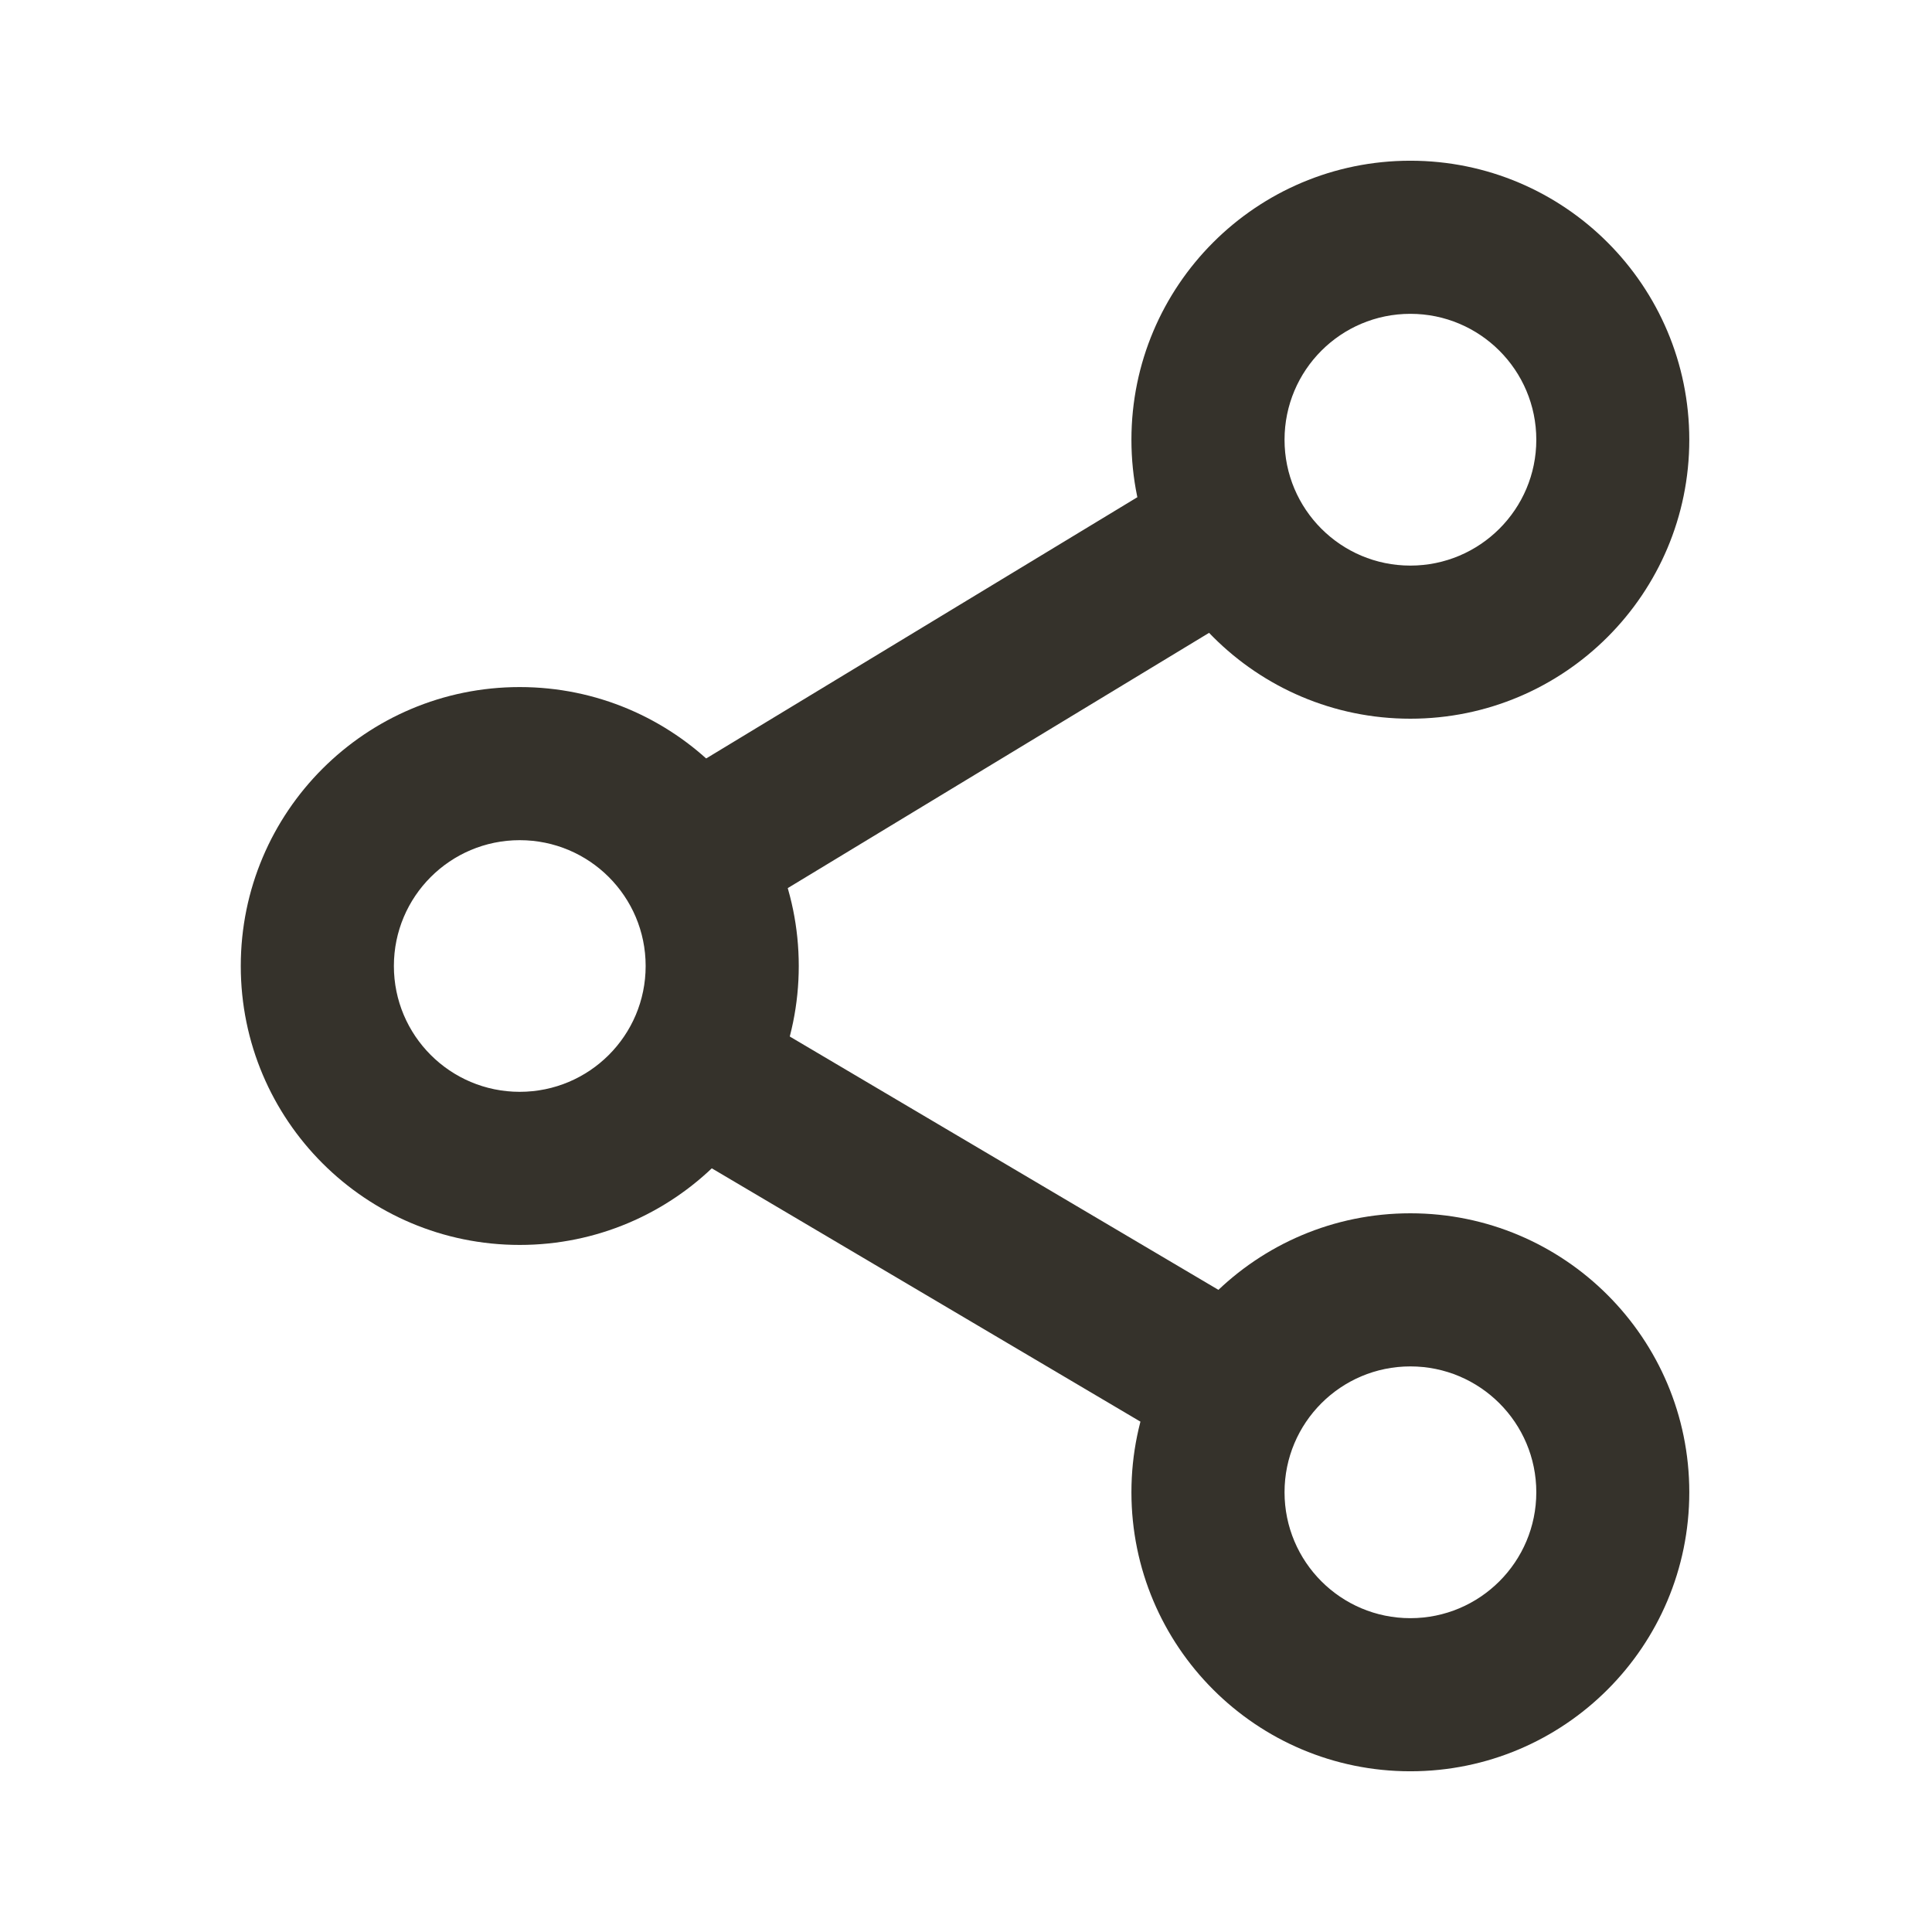
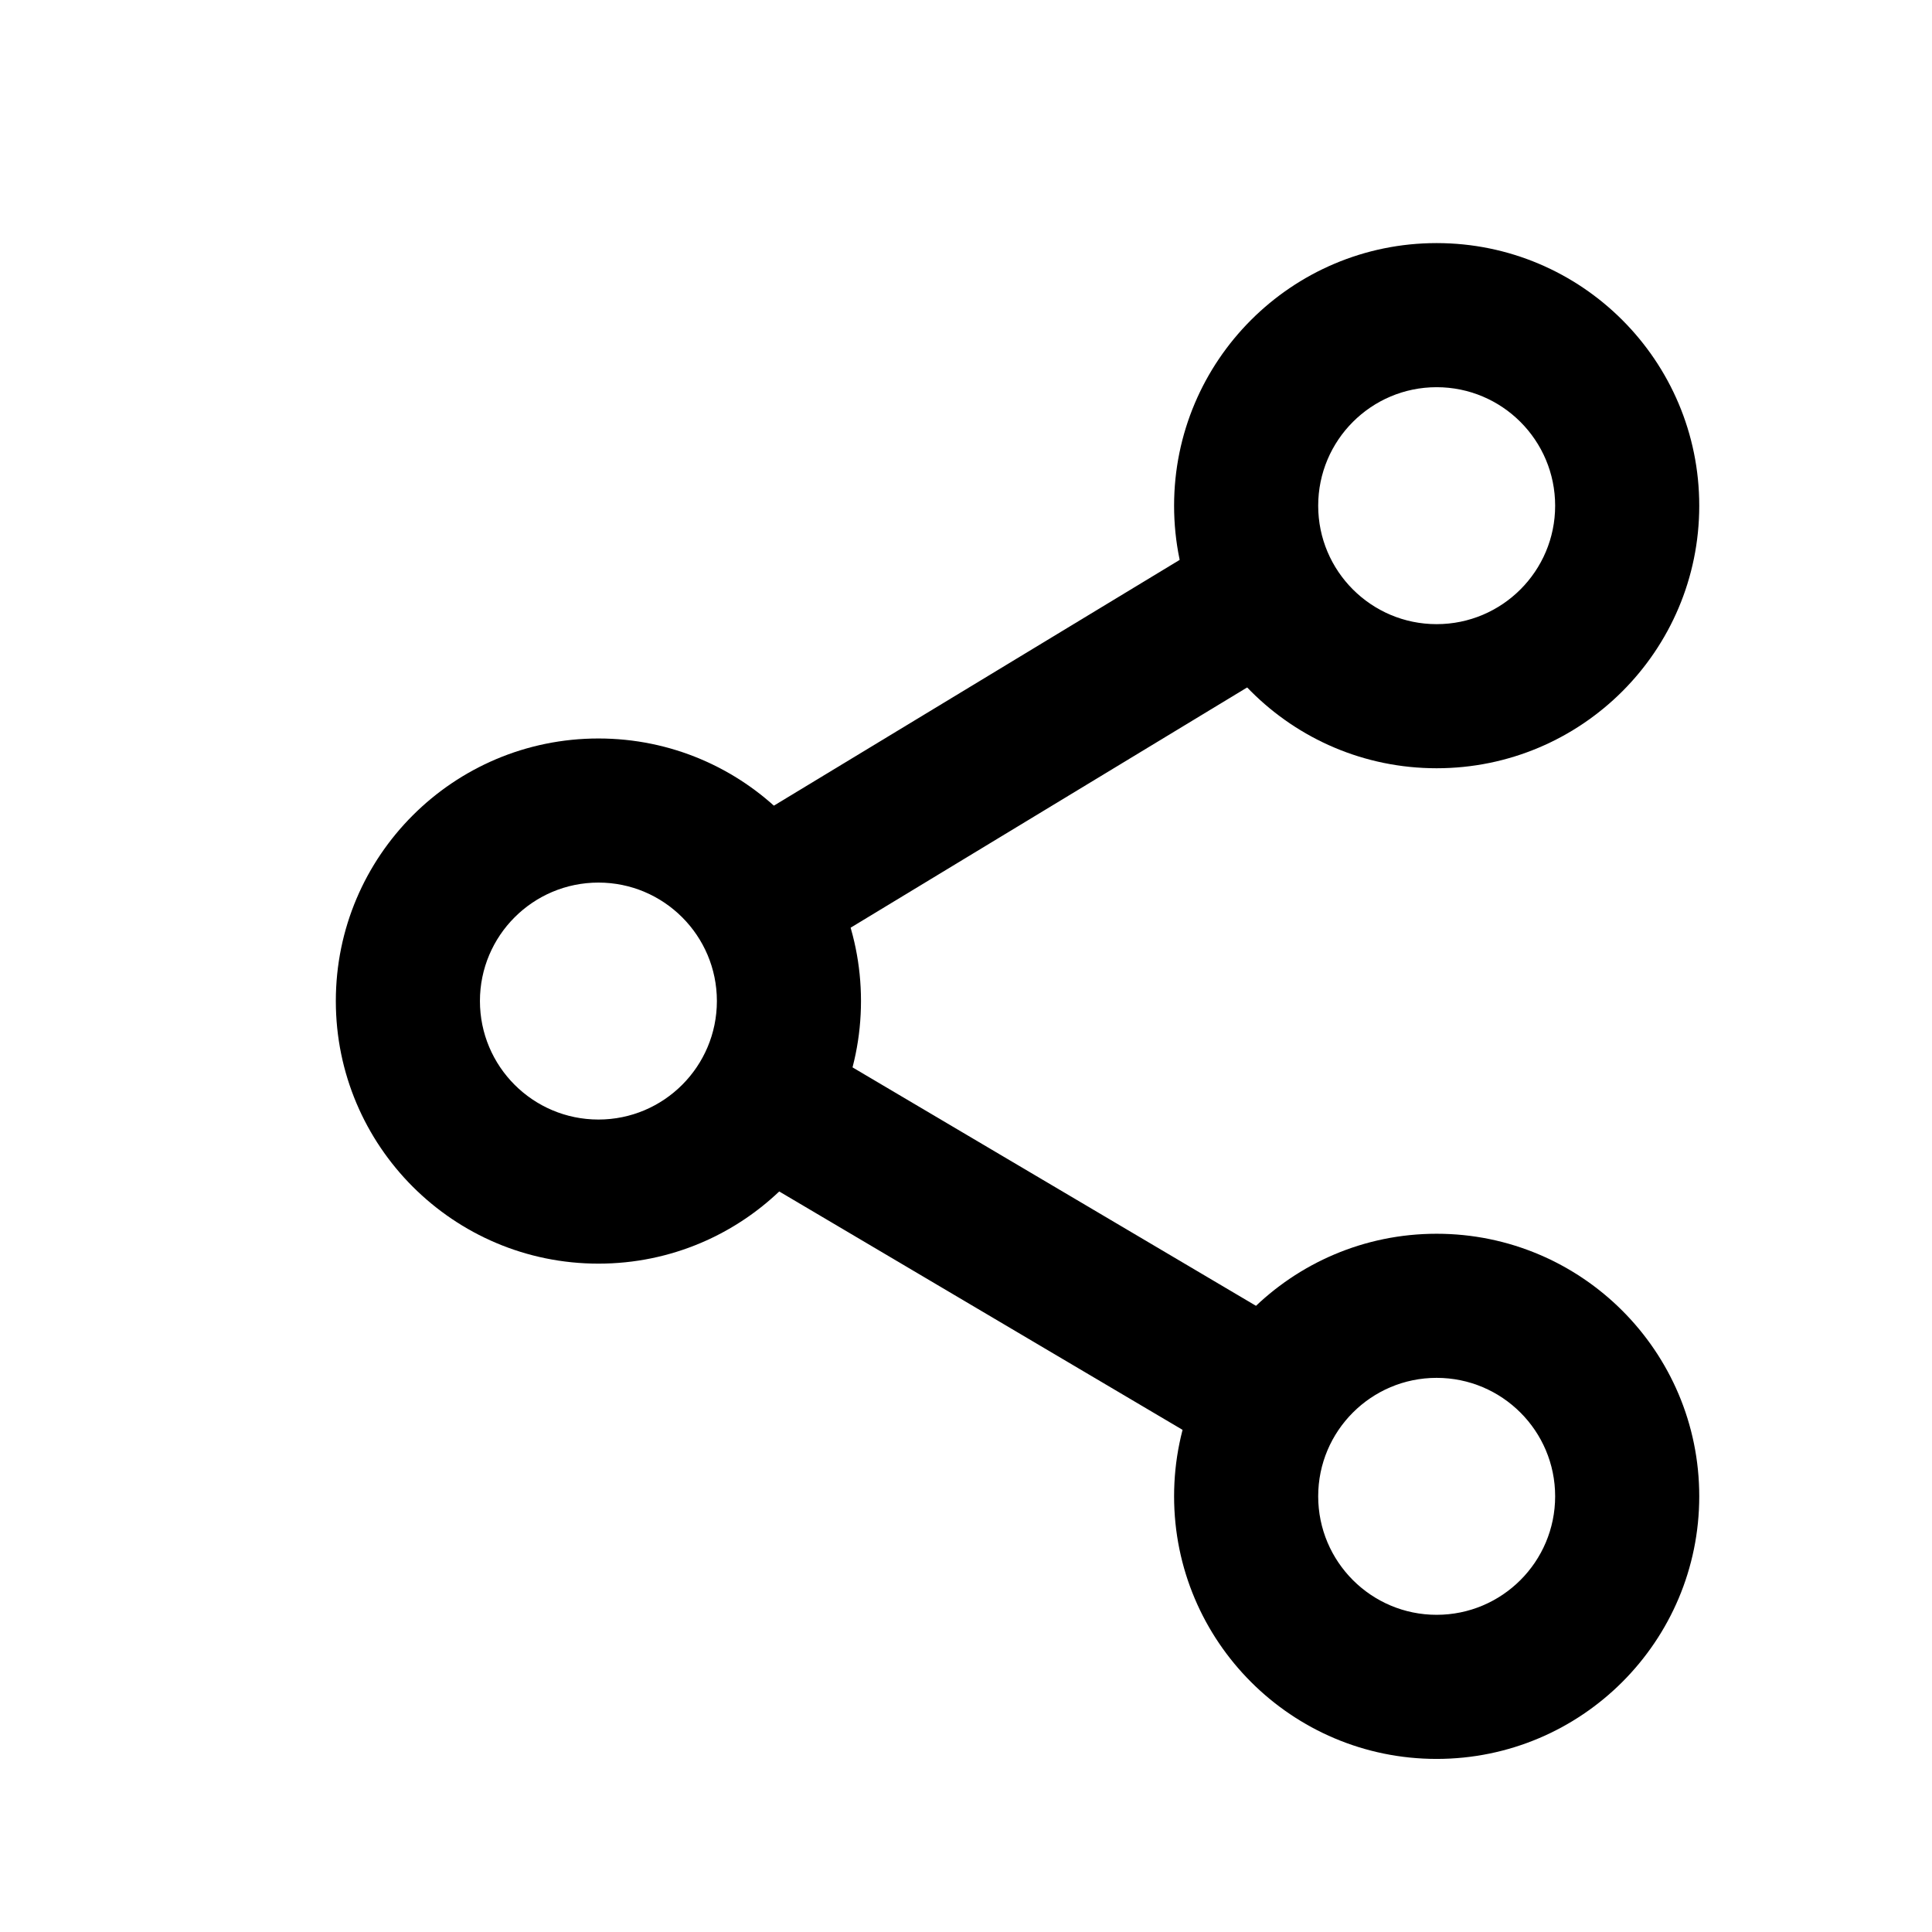
- <svg xmlns="http://www.w3.org/2000/svg" width="16" height="16" viewBox="0 0 16 16" fill="none">
-   <mask id="mask0_106_1237" style="mask-type:alpha" maskUnits="userSpaceOnUse" x="-1" y="0" width="17" height="16">
-     <rect x="-0.008" width="16" height="16" fill="#DCDCDC" />
+ <svg xmlns="http://www.w3.org/2000/svg" width="17" height="17" viewBox="0 0 17 17" fill="none">
+   <mask id="mask0_106_1259" style="mask-type:alpha" maskUnits="userSpaceOnUse" x="0" y="0" width="17" height="17">
+     <rect x="0.954" y="0.808" width="16" height="16" fill="#DCDCDC" />
  </mask>
-   <g mask="url(#mask0_106_1237)">
-     <path fill-rule="evenodd" clip-rule="evenodd" d="M9.37 3.642C9.37 2.366 10.404 1.331 11.68 1.331C12.956 1.331 13.99 2.366 13.99 3.642C13.99 4.917 12.956 5.952 11.68 5.952C10.404 5.952 9.37 4.917 9.37 3.642ZM11.68 2.599C11.104 2.599 10.638 3.066 10.638 3.642C10.638 4.217 11.104 4.684 11.68 4.684C12.256 4.684 12.723 4.217 12.723 3.642C12.723 3.066 12.256 2.599 11.68 2.599Z" fill="#35322B" />
-     <path fill-rule="evenodd" clip-rule="evenodd" d="M1.994 8C1.994 6.724 3.028 5.69 4.304 5.69C5.58 5.69 6.615 6.724 6.615 8C6.615 9.276 5.58 10.31 4.304 10.31C3.028 10.31 1.994 9.276 1.994 8ZM4.304 6.958C3.729 6.958 3.262 7.424 3.262 8C3.262 8.576 3.729 9.042 4.304 9.042C4.88 9.042 5.347 8.576 5.347 8C5.347 7.424 4.88 6.958 4.304 6.958Z" fill="#35322B" />
-     <path fill-rule="evenodd" clip-rule="evenodd" d="M10.546 4.176C10.728 4.475 10.632 4.865 10.333 5.047L6.088 7.619C5.788 7.8 5.399 7.704 5.217 7.405C5.036 7.105 5.131 6.716 5.431 6.534L9.676 3.962C9.975 3.781 10.365 3.877 10.546 4.176Z" fill="#35322B" />
-     <path fill-rule="evenodd" clip-rule="evenodd" d="M5.213 8.537C5.391 8.235 5.78 8.135 6.082 8.313L10.554 10.956C10.855 11.134 10.956 11.523 10.777 11.825C10.599 12.126 10.21 12.226 9.909 12.048L5.437 9.405C5.135 9.227 5.035 8.838 5.213 8.537Z" fill="#35322B" />
-     <path fill-rule="evenodd" clip-rule="evenodd" d="M11.68 11.316C11.104 11.316 10.638 11.783 10.638 12.358C10.638 12.934 11.104 13.401 11.68 13.401C12.256 13.401 12.723 12.934 12.723 12.358C12.723 11.783 12.256 11.316 11.68 11.316ZM9.37 12.358C9.37 11.083 10.404 10.048 11.68 10.048C12.956 10.048 13.99 11.083 13.99 12.358C13.99 13.634 12.956 14.669 11.68 14.669C10.404 14.669 9.37 13.634 9.37 12.358Z" fill="#35322B" />
+   <g mask="url(#mask0_106_1259)">
+     <path fill-rule="evenodd" clip-rule="evenodd" d="M10.331 4.45C10.331 3.174 11.366 2.139 12.641 2.139C13.917 2.139 14.952 3.174 14.952 4.45C14.952 5.726 13.917 6.76 12.641 6.76C11.366 6.76 10.331 5.726 10.331 4.45ZM12.641 3.407C12.066 3.407 11.599 3.874 11.599 4.45C11.599 5.025 12.066 5.492 12.641 5.492C13.217 5.492 13.684 5.025 13.684 4.45C13.684 3.874 13.217 3.407 12.641 3.407Z" fill="black" />
+     <path fill-rule="evenodd" clip-rule="evenodd" d="M2.955 8.808C2.955 7.532 3.99 6.498 5.266 6.498C6.542 6.498 7.576 7.532 7.576 8.808C7.576 10.084 6.542 11.119 5.266 11.119C3.99 11.119 2.955 10.084 2.955 8.808ZM5.266 7.766C4.69 7.766 4.223 8.233 4.223 8.808C4.223 9.384 4.69 9.851 5.266 9.851C5.841 9.851 6.308 9.384 6.308 8.808C6.308 8.233 5.841 7.766 5.266 7.766Z" fill="black" />
+     <path fill-rule="evenodd" clip-rule="evenodd" d="M11.508 4.984C11.689 5.284 11.593 5.674 11.294 5.855L7.049 8.427C6.75 8.608 6.36 8.512 6.178 8.213C5.997 7.914 6.093 7.524 6.392 7.342L10.637 4.771C10.936 4.589 11.326 4.685 11.508 4.984Z" fill="black" />
+     <path fill-rule="evenodd" clip-rule="evenodd" d="M6.174 9.345C6.353 9.043 6.741 8.943 7.043 9.121L11.515 11.764C11.817 11.943 11.917 12.331 11.739 12.633C11.56 12.934 11.172 13.034 10.87 12.856L6.398 10.213C6.096 10.035 5.996 9.646 6.174 9.345Z" fill="black" />
+     <path fill-rule="evenodd" clip-rule="evenodd" d="M12.641 12.124C12.066 12.124 11.599 12.591 11.599 13.166C11.599 13.742 12.066 14.209 12.641 14.209C13.217 14.209 13.684 13.742 13.684 13.166C13.684 12.591 13.217 12.124 12.641 12.124ZM10.331 13.166C10.331 11.891 11.366 10.856 12.641 10.856C13.917 10.856 14.952 11.891 14.952 13.166C14.952 14.442 13.917 15.477 12.641 15.477C11.366 15.477 10.331 14.442 10.331 13.166Z" fill="black" />
  </g>
</svg>
